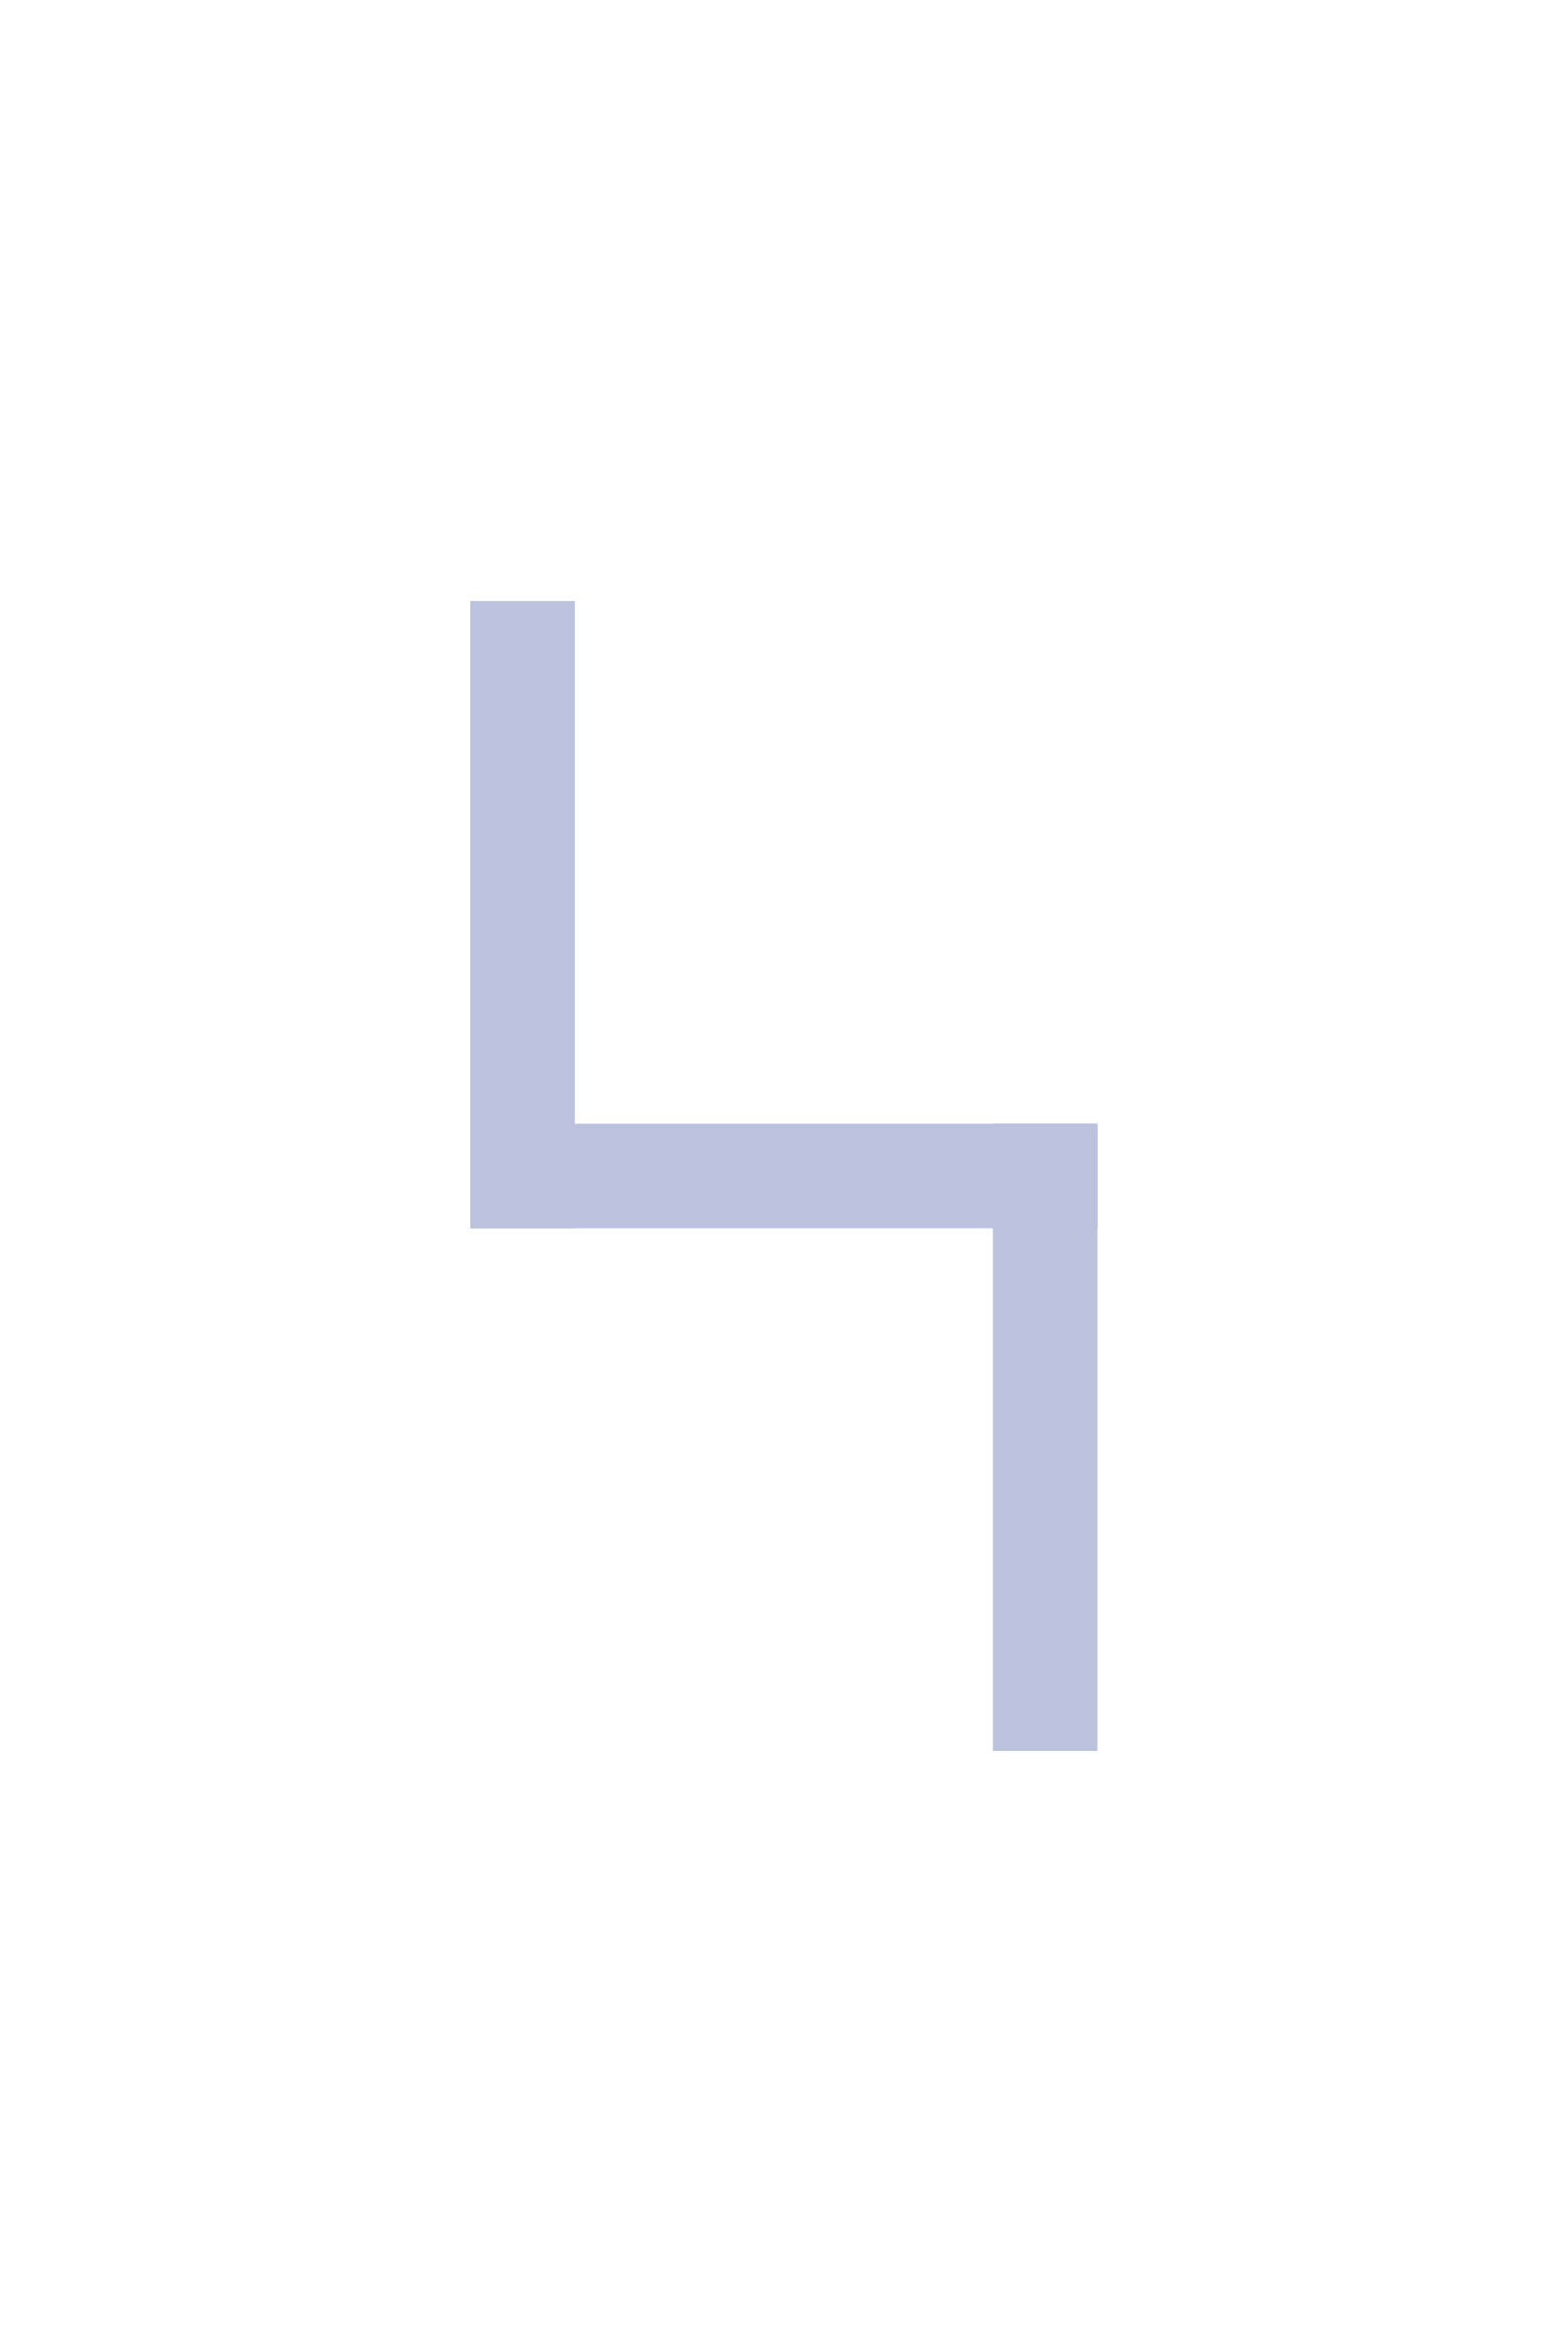
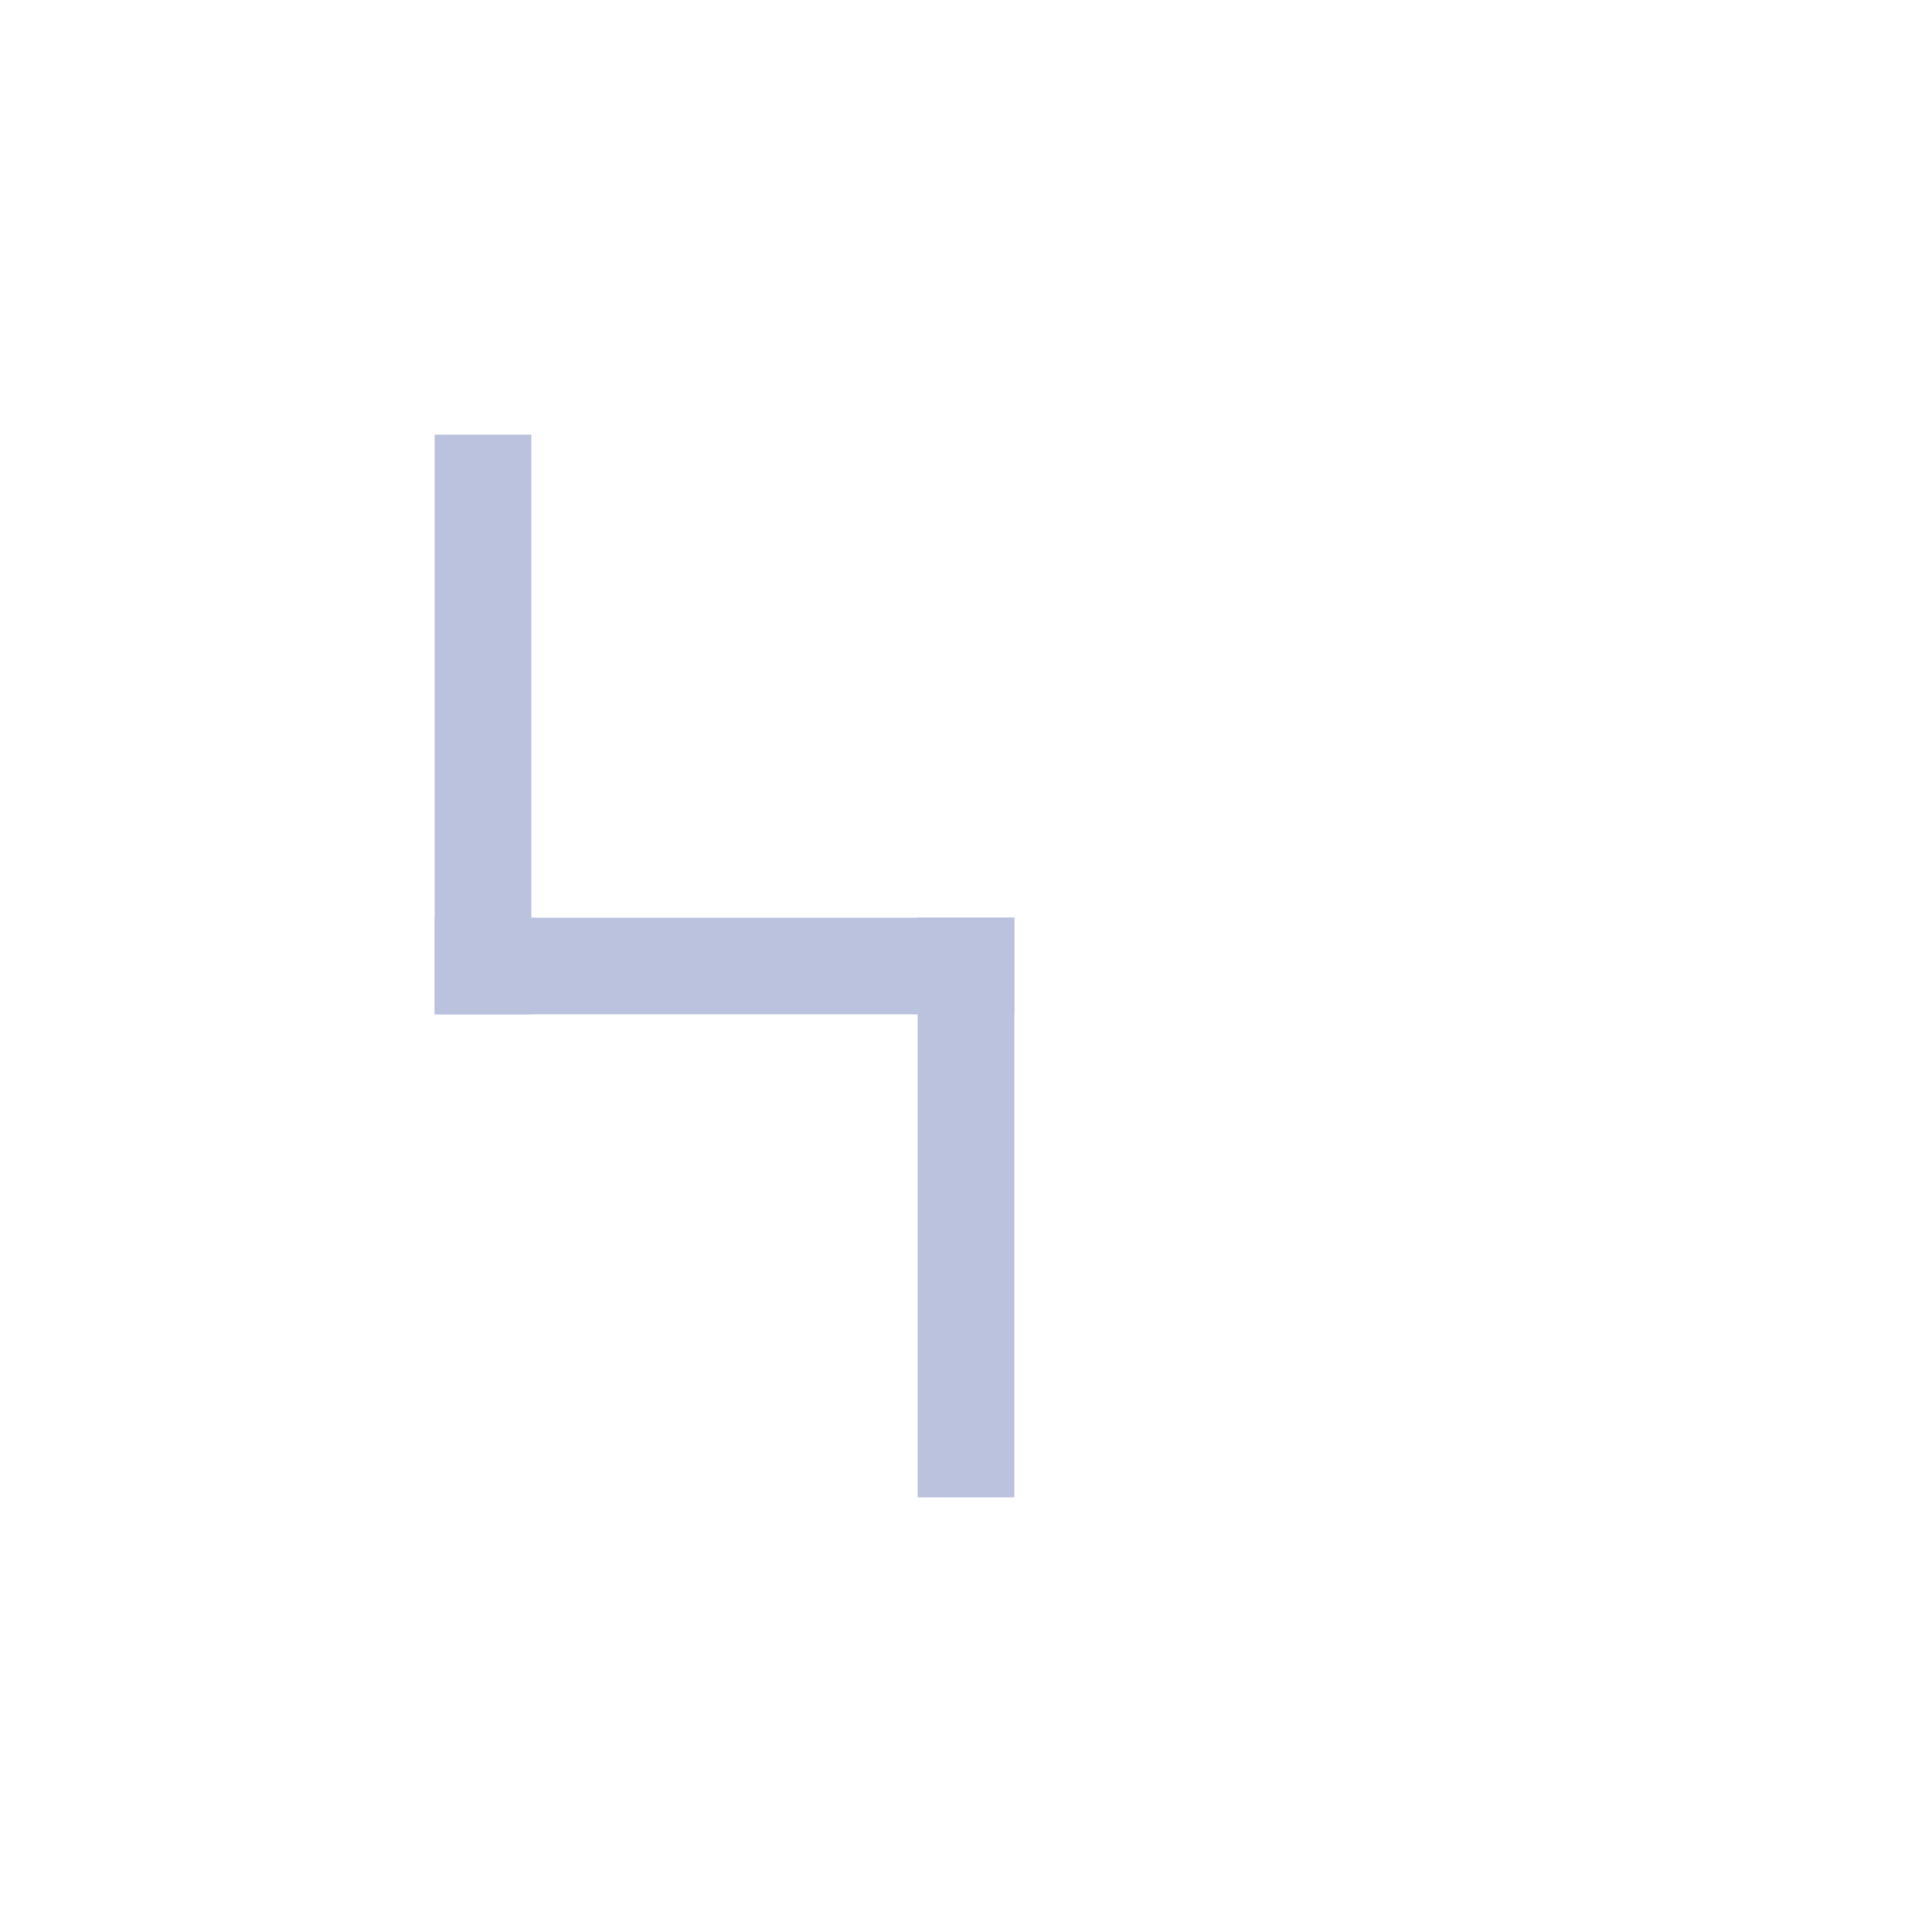
- <svg xmlns="http://www.w3.org/2000/svg" width="100" height="150" viewBox="0 0 150 100">
+ <svg xmlns="http://www.w3.org/2000/svg" width="150" height="150" viewBox="0 0 200 100">
  <defs>
    <g id="p">
      <line x1="0" y1="0" x2="0" y2="100" />
      <line x1="0" y1="0" x2="50" y2="0" />
+     </g>
+     <g id="b">
+       <line x1="0" y1="0" x2="0" y2="100" />
+       <line x1="0" y1="100" x2="50" y2="100" />
    </g>
    <g id="t">
      <line x1="50" y1="0" x2="50" y2="100" />
      <line x1="0" y1="0" x2="50" y2="0" />
    </g>
    <g id="k">
      <line x1="0" y1="0" x2="0" y2="50" />
      <line x1="0" y1="50" x2="50" y2="100" />
    </g>
    <g id="f">
-       <line x1="0" y1="0" x2="0" y2="100" />
+       <line x1="0" y1="0" x2="0" y2="50" />
+       <line x1="0" y1="0" x2="50" y2="0" />
+     </g>
+     <g id="sh">
+       <line x1="0" y1="0" x2="0" y2="50" />
      <line x1="0" y1="0" x2="50" y2="50" />
    </g>
-     <g id="sh">
-       <line x1="0" y1="0" x2="0" y2="100" />
-       <line x1="0" y1="0" x2="50" y2="0" />
-       <line x1="0" y1="100" x2="50" y2="100" />
-     </g>
    <g id="zh">
-       <line x1="0" y1="0" x2="0" y2="100" />
-       <line x1="0" y1="0" x2="50" y2="50" />
-       <line x1="0" y1="100" x2="50" y2="50" />
+       <line x1="0" y1="0" x2="0" y2="50" />
    </g>
    <g id="h">
      <line x1="0" y1="0" x2="0" y2="50" />
      <line x1="0" y1="50" x2="50" y2="50" />
      <line x1="50" y1="50" x2="50" y2="100" />
    </g>
    <g id="u">
-       <line x1="50" y1="0" x2="50" y2="100" />
-       <line x1="0" y1="100" x2="50" y2="100" />
-       <line x1="0" y1="0" x2="0" y2="100" />
+       <line x1="0" y1="0" x2="0" y2="50" />
+       <line x1="0" y1="50" x2="50" y2="50" />
+       <line x1="0" y1="0" x2="50" y2="0" />
+       <line x1="50" y1="0" x2="50" y2="50" />
    </g>
    <g id="o">
      <line x1="0" y1="0" x2="0" y2="50" />
-       <line x1="0" y1="50" x2="0" y2="100" />
+       <line x1="0" y1="50" x2="50" y2="50" />
      <line x1="0" y1="0" x2="50" y2="0" />
-       <line x1="50" y1="50" x2="50" y2="0" />
+     </g>
+     <g id="ough">
+       <line x1="0" y1="0" x2="0" y2="50" />
+       <line x1="0" y1="50" x2="50" y2="50" />
+       <line x1="0" y1="0" x2="50" y2="50" />
    </g>
    <g id="a">
      <line x1="0" y1="0" x2="0" y2="50" />
      <line x1="0" y1="0" x2="50" y2="50" />
      <line x1="0" y1="50" x2="50" y2="100" />
    </g>
-     <g id="kzh">
-       <use href="#k" />
-       <line x1="50" y1="0" x2="50" y2="100" />
+     <g id="*">
+       <line x1="0" y1="0" x2="0" y2="50" />
+       <line x1="0" y1="0" x2="50" y2="50" />
+       <line x1="0" y1="50" x2="-50" y2="100" />
    </g>
-     <g id="b">
+     <g id="mb">
      <line x1="0" y1="0" x2="0" y2="50" />
-       <line x1="0" y1="0" x2="50" y2="0" />
+       <line x1="0" y1="50" x2="50" y2="50" />
      <line x1="0" y1="50" x2="50" y2="100" />
    </g>
-     <g id="g">
+     <g id="ng">
+       <line x1="0" y1="0" x2="0" y2="50" />
      <line x1="0" y1="50" x2="50" y2="0" />
      <line x1="0" y1="50" x2="50" y2="100" />
    </g>
  </defs>
  <g stroke="#bac2de" stroke-width="10" stroke-linecap="square" fill="none">
    <use href="#h" transform="translate(50,0)" />
  </g>
</svg>
